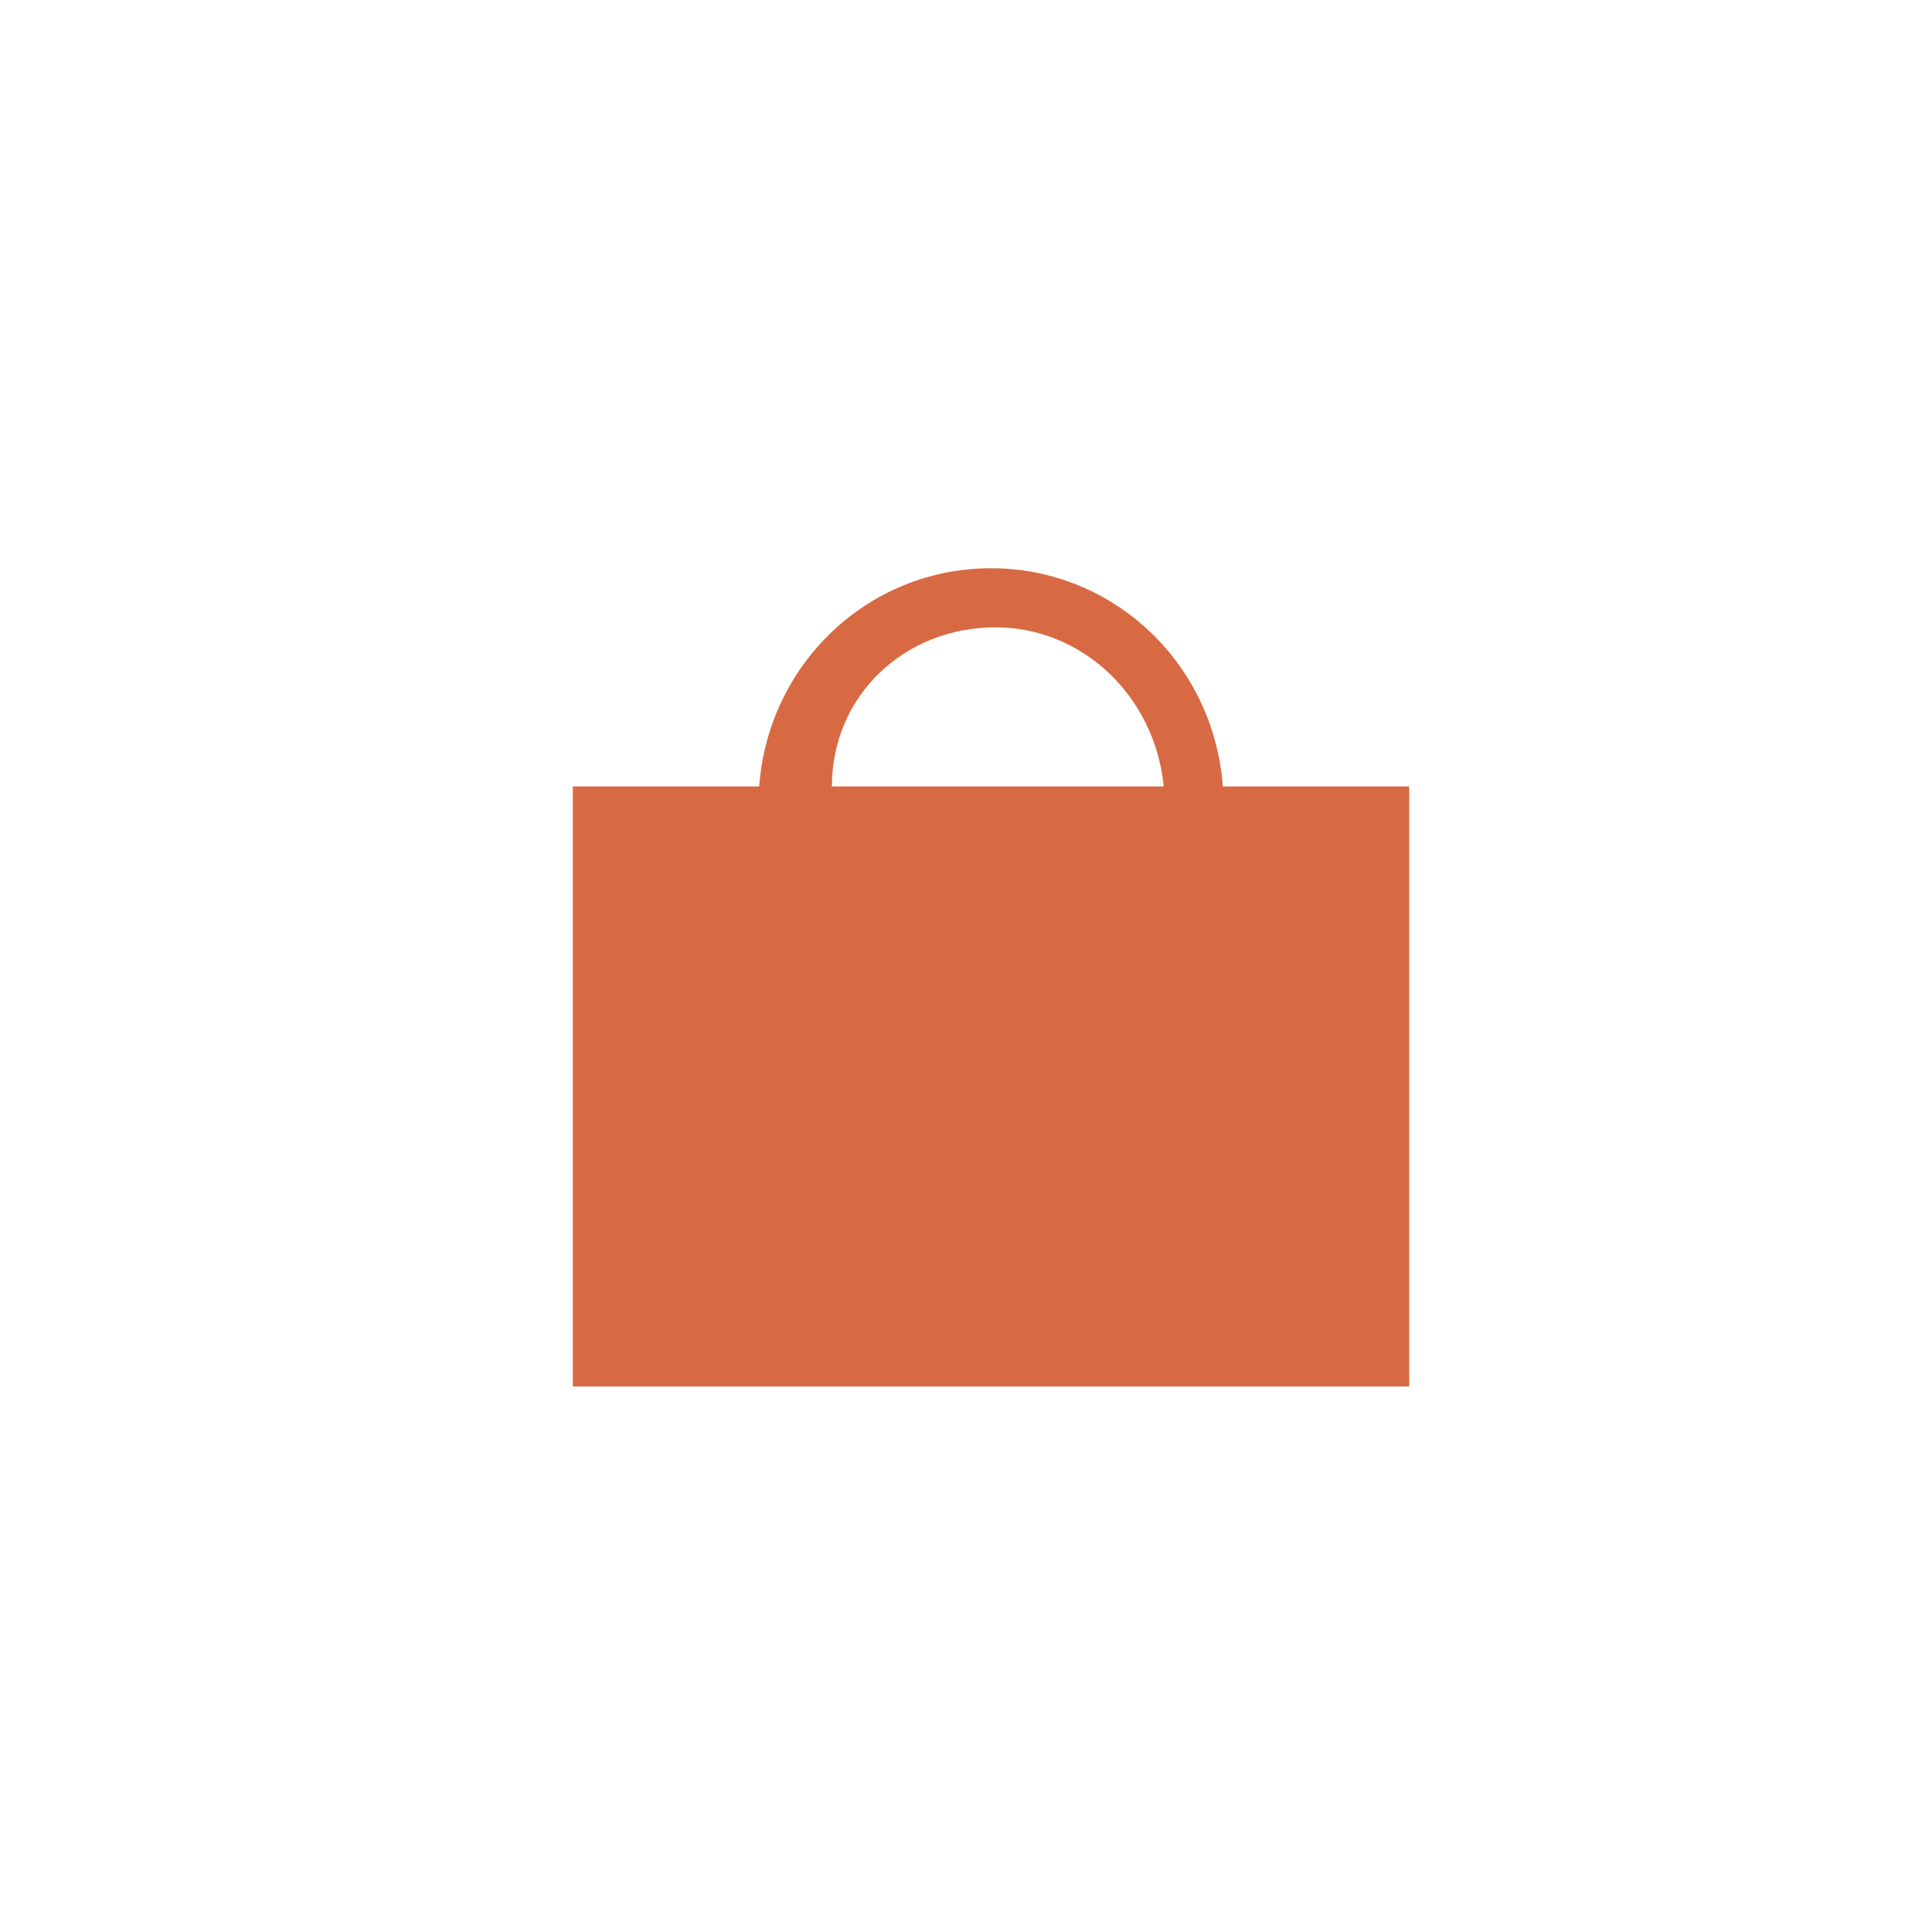
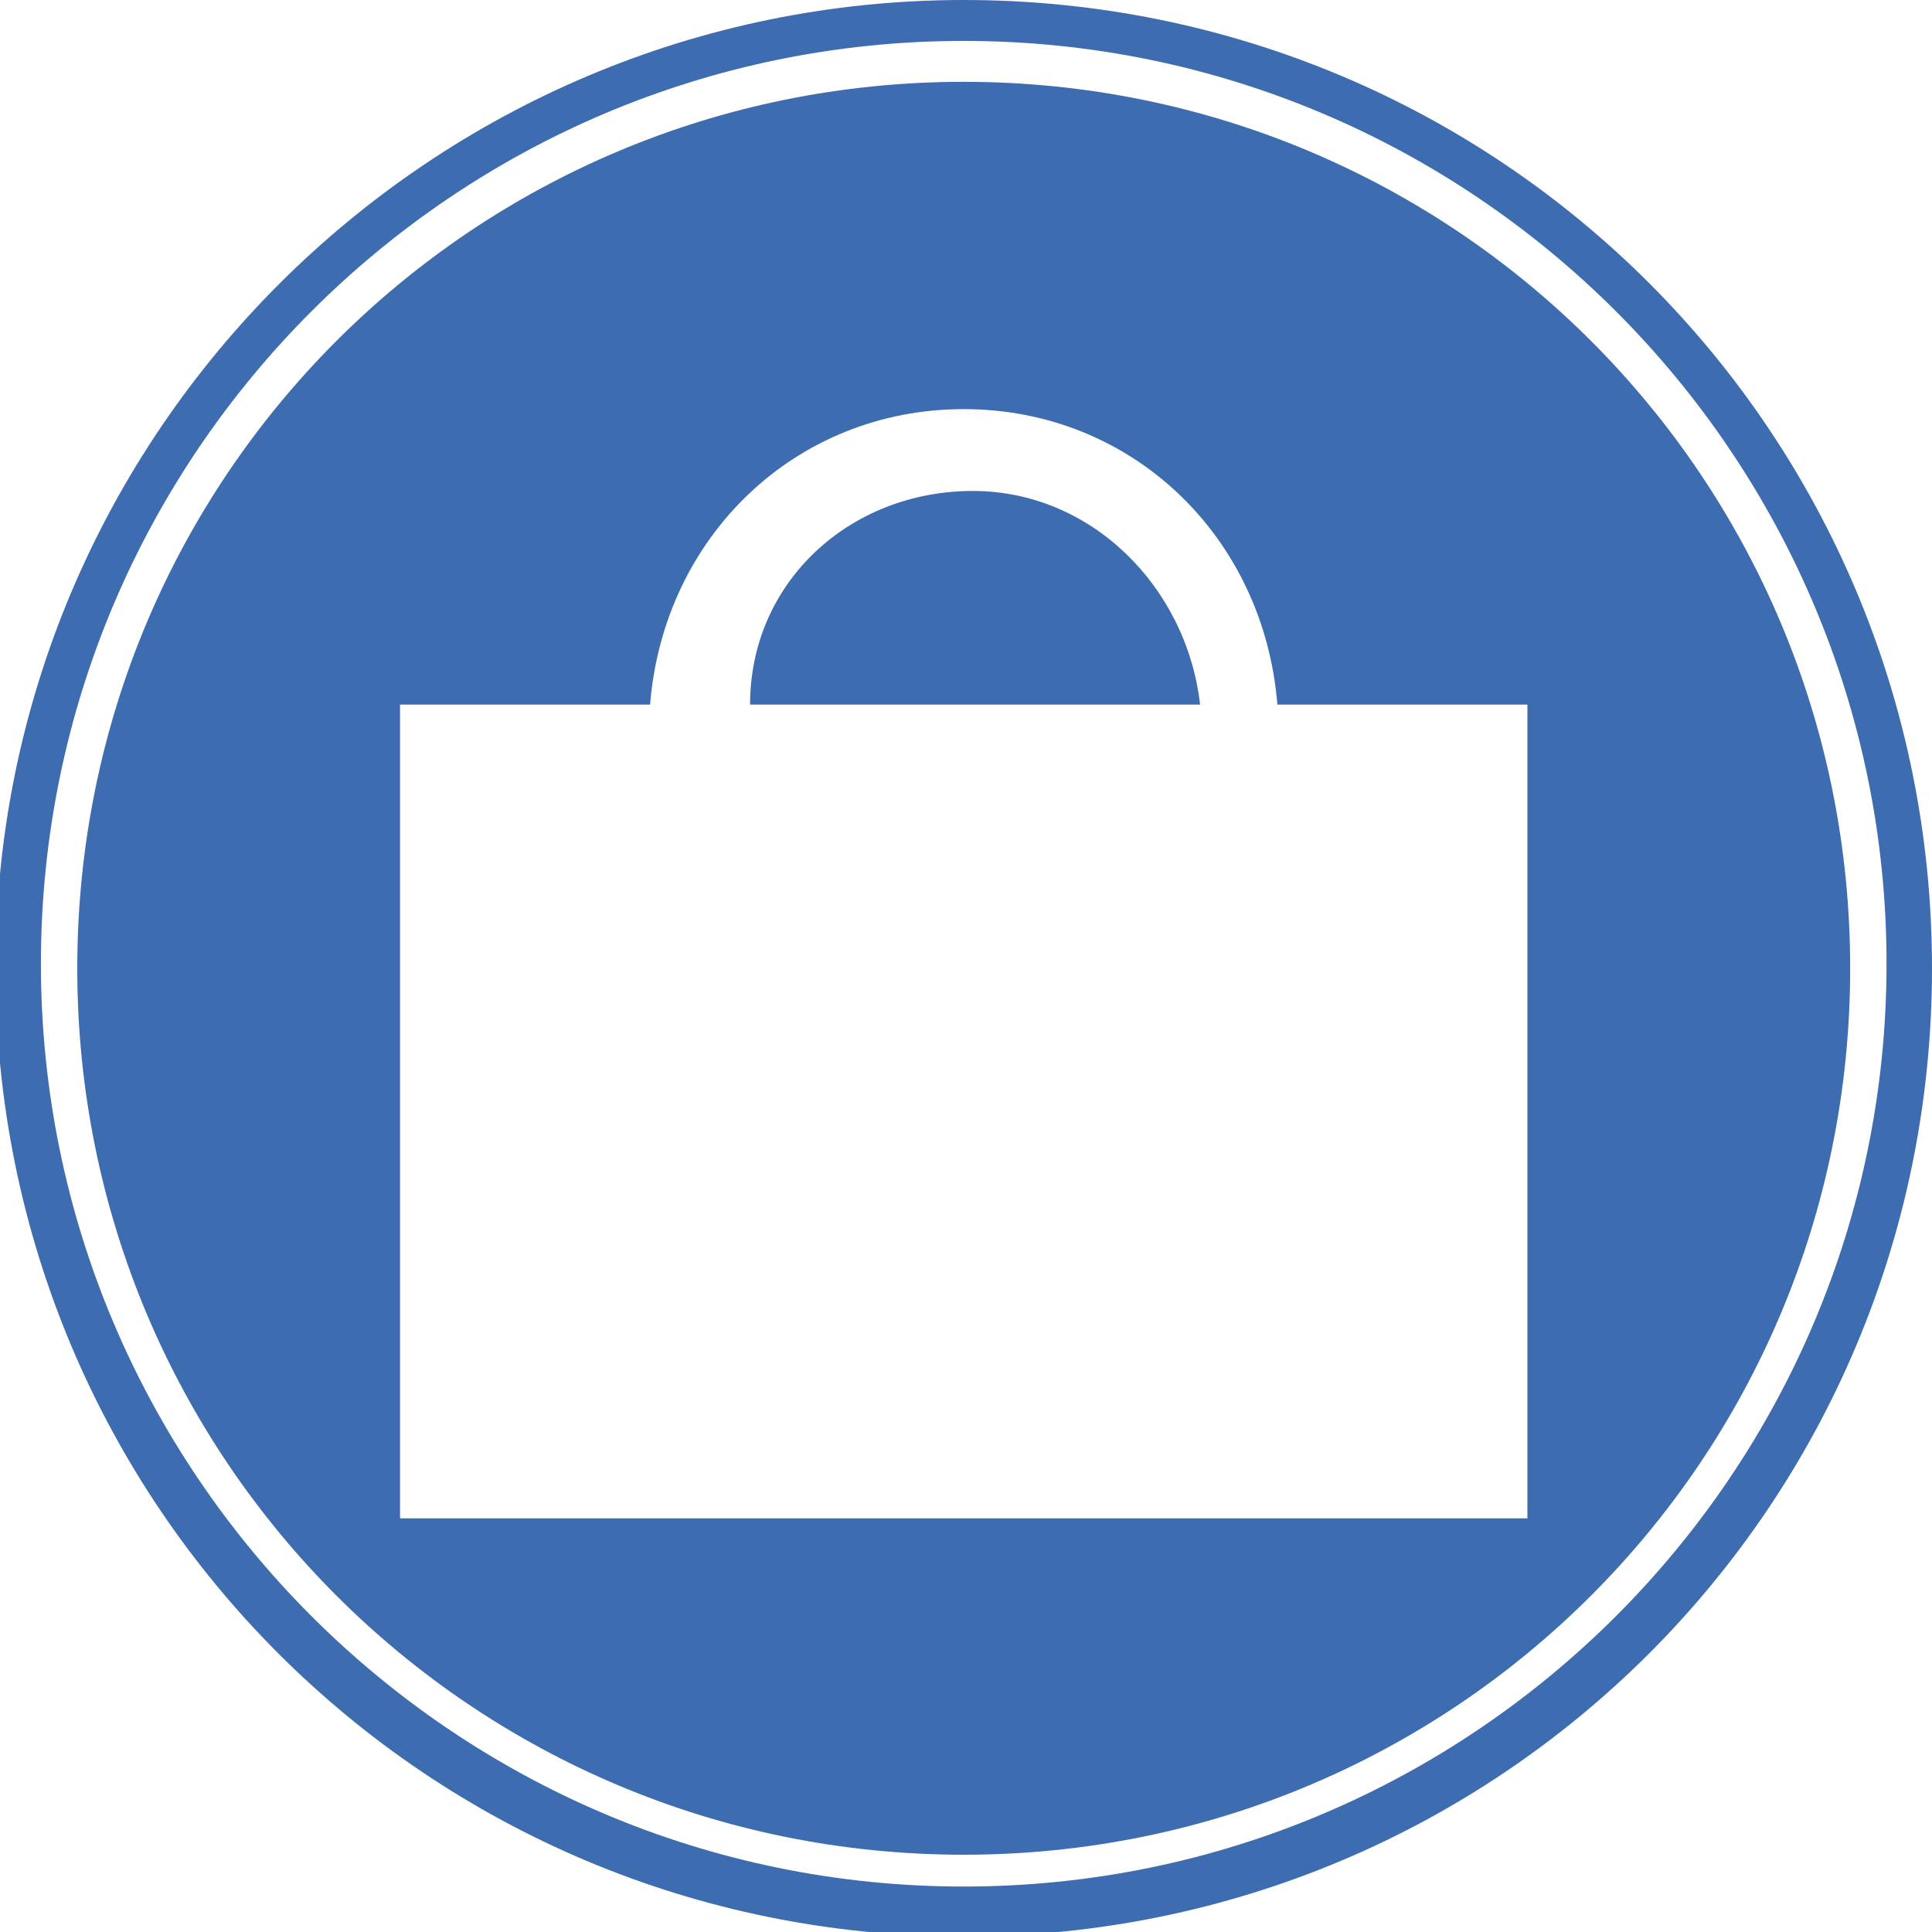
- <svg xmlns="http://www.w3.org/2000/svg" version="1.1" id="Слой_2" x="0px" y="0px" viewBox="0 0 42.5 42.5" style="enable-background:new 0 0 42.5 42.5;" xml:space="preserve">
+ <svg xmlns="http://www.w3.org/2000/svg" version="1.1" id="Слой_2" x="0px" y="0px" viewBox="-468 469.5 42.5 42.5" style="enable-background:new -468 469.5 42.5 42.5;" xml:space="preserve">
  <style type="text/css">
- 	.st0{fill:#D86A43;}
+ 	.st0{fill:#3D6CB0;}
</style>
-   <path class="st0" d="M26.9,17.3c-0.2-2.7-2.4-4.8-5.1-4.8c-2.7,0-4.9,2.1-5.1,4.8h-4.1v13.2H31V17.3H26.9z M21.9,13.8  c1.9,0,3.5,1.5,3.7,3.5h-7.3C18.3,15.3,19.9,13.8,21.9,13.8z" />
+   <g>
+     <path class="st0" d="M-446.8,469.5c-11.7,0-21.3,9.5-21.3,21.3s9.5,21.3,21.3,21.3s21.3-9.5,21.3-21.3S-435,469.5-446.8,469.5z    M-446.8,511c-11.2,0-20.3-9.1-20.3-20.3s9.1-20.3,20.3-20.3s20.3,9.1,20.3,20.3S-435.6,511-446.8,511z" />
+     <path class="st0" d="M-446.6,480.3c-2.7,0-4.9,2-4.9,4.7h9.9C-441.9,482.4-444,480.3-446.6,480.3z" />
+     <path class="st0" d="M-446.8,471.3c-10.8,0-19.5,8.7-19.5,19.5s8.7,19.5,19.5,19.5s19.5-8.7,19.5-19.5S-436,471.3-446.8,471.3z    M-434.3,502.9h-24.9v-17.9h5.5c0.3-3.7,3.2-6.5,6.9-6.5s6.6,2.8,6.9,6.5h5.5V502.9z" />
+   </g>
</svg>
